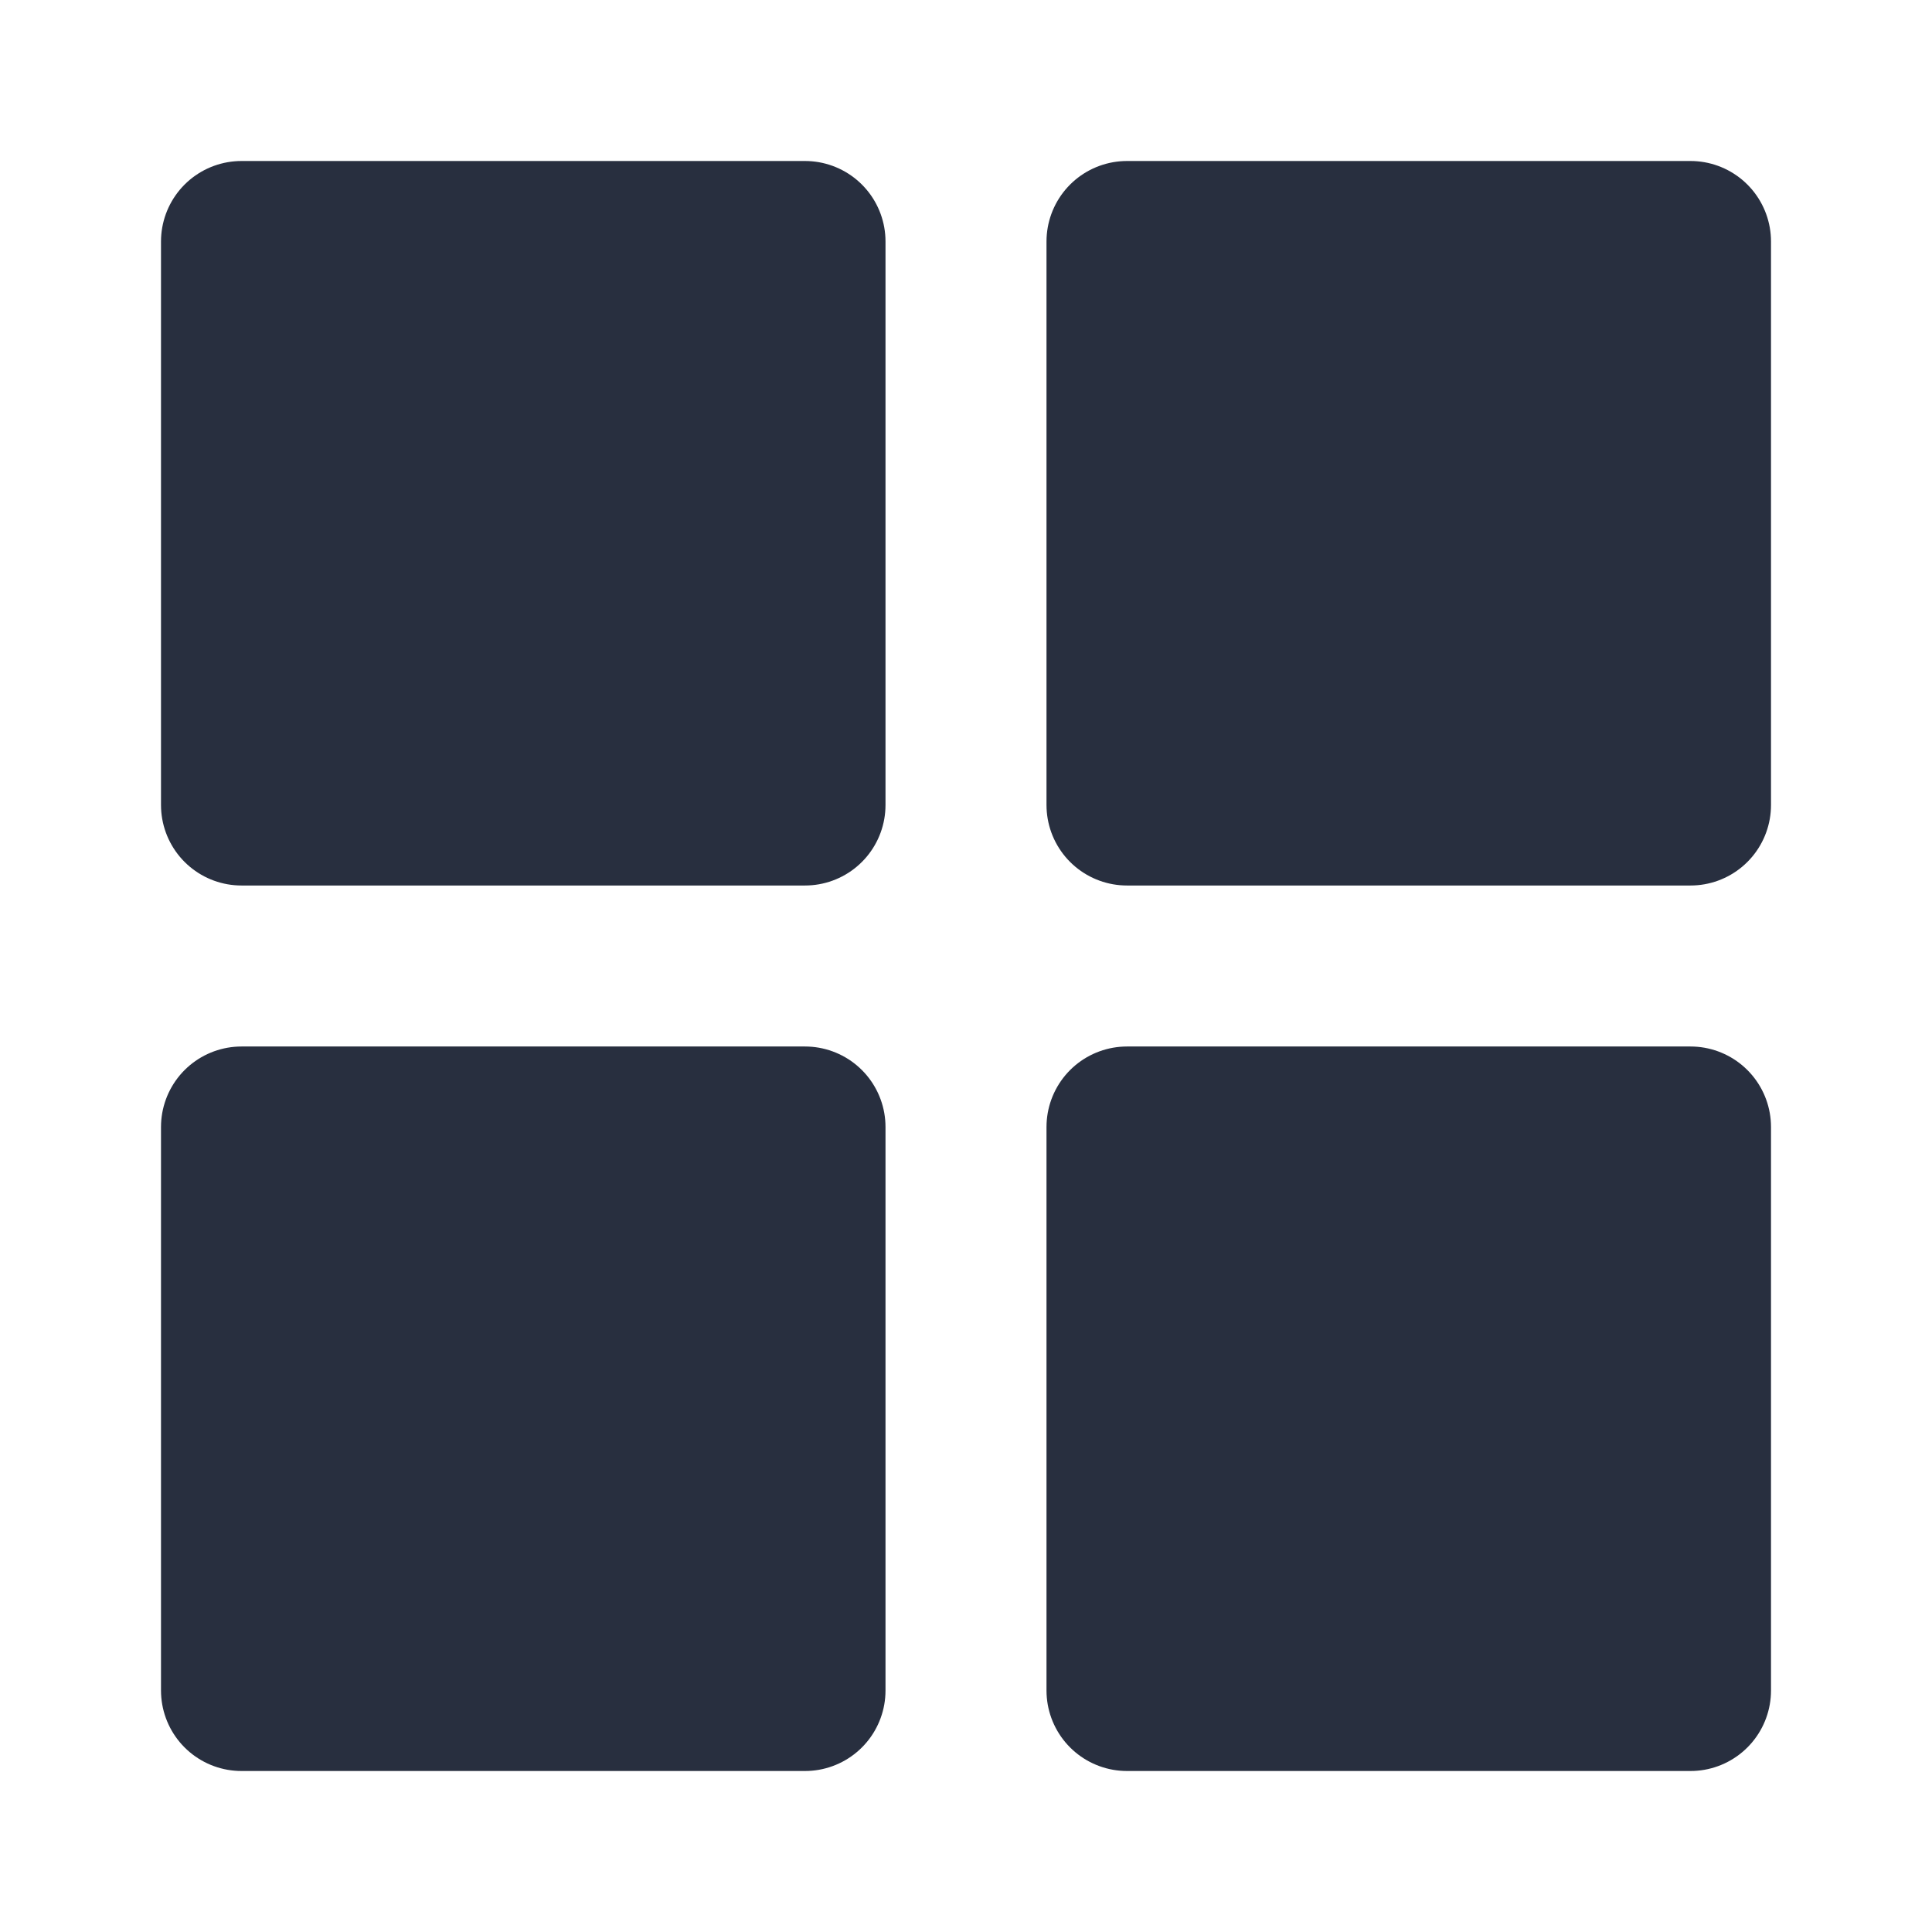
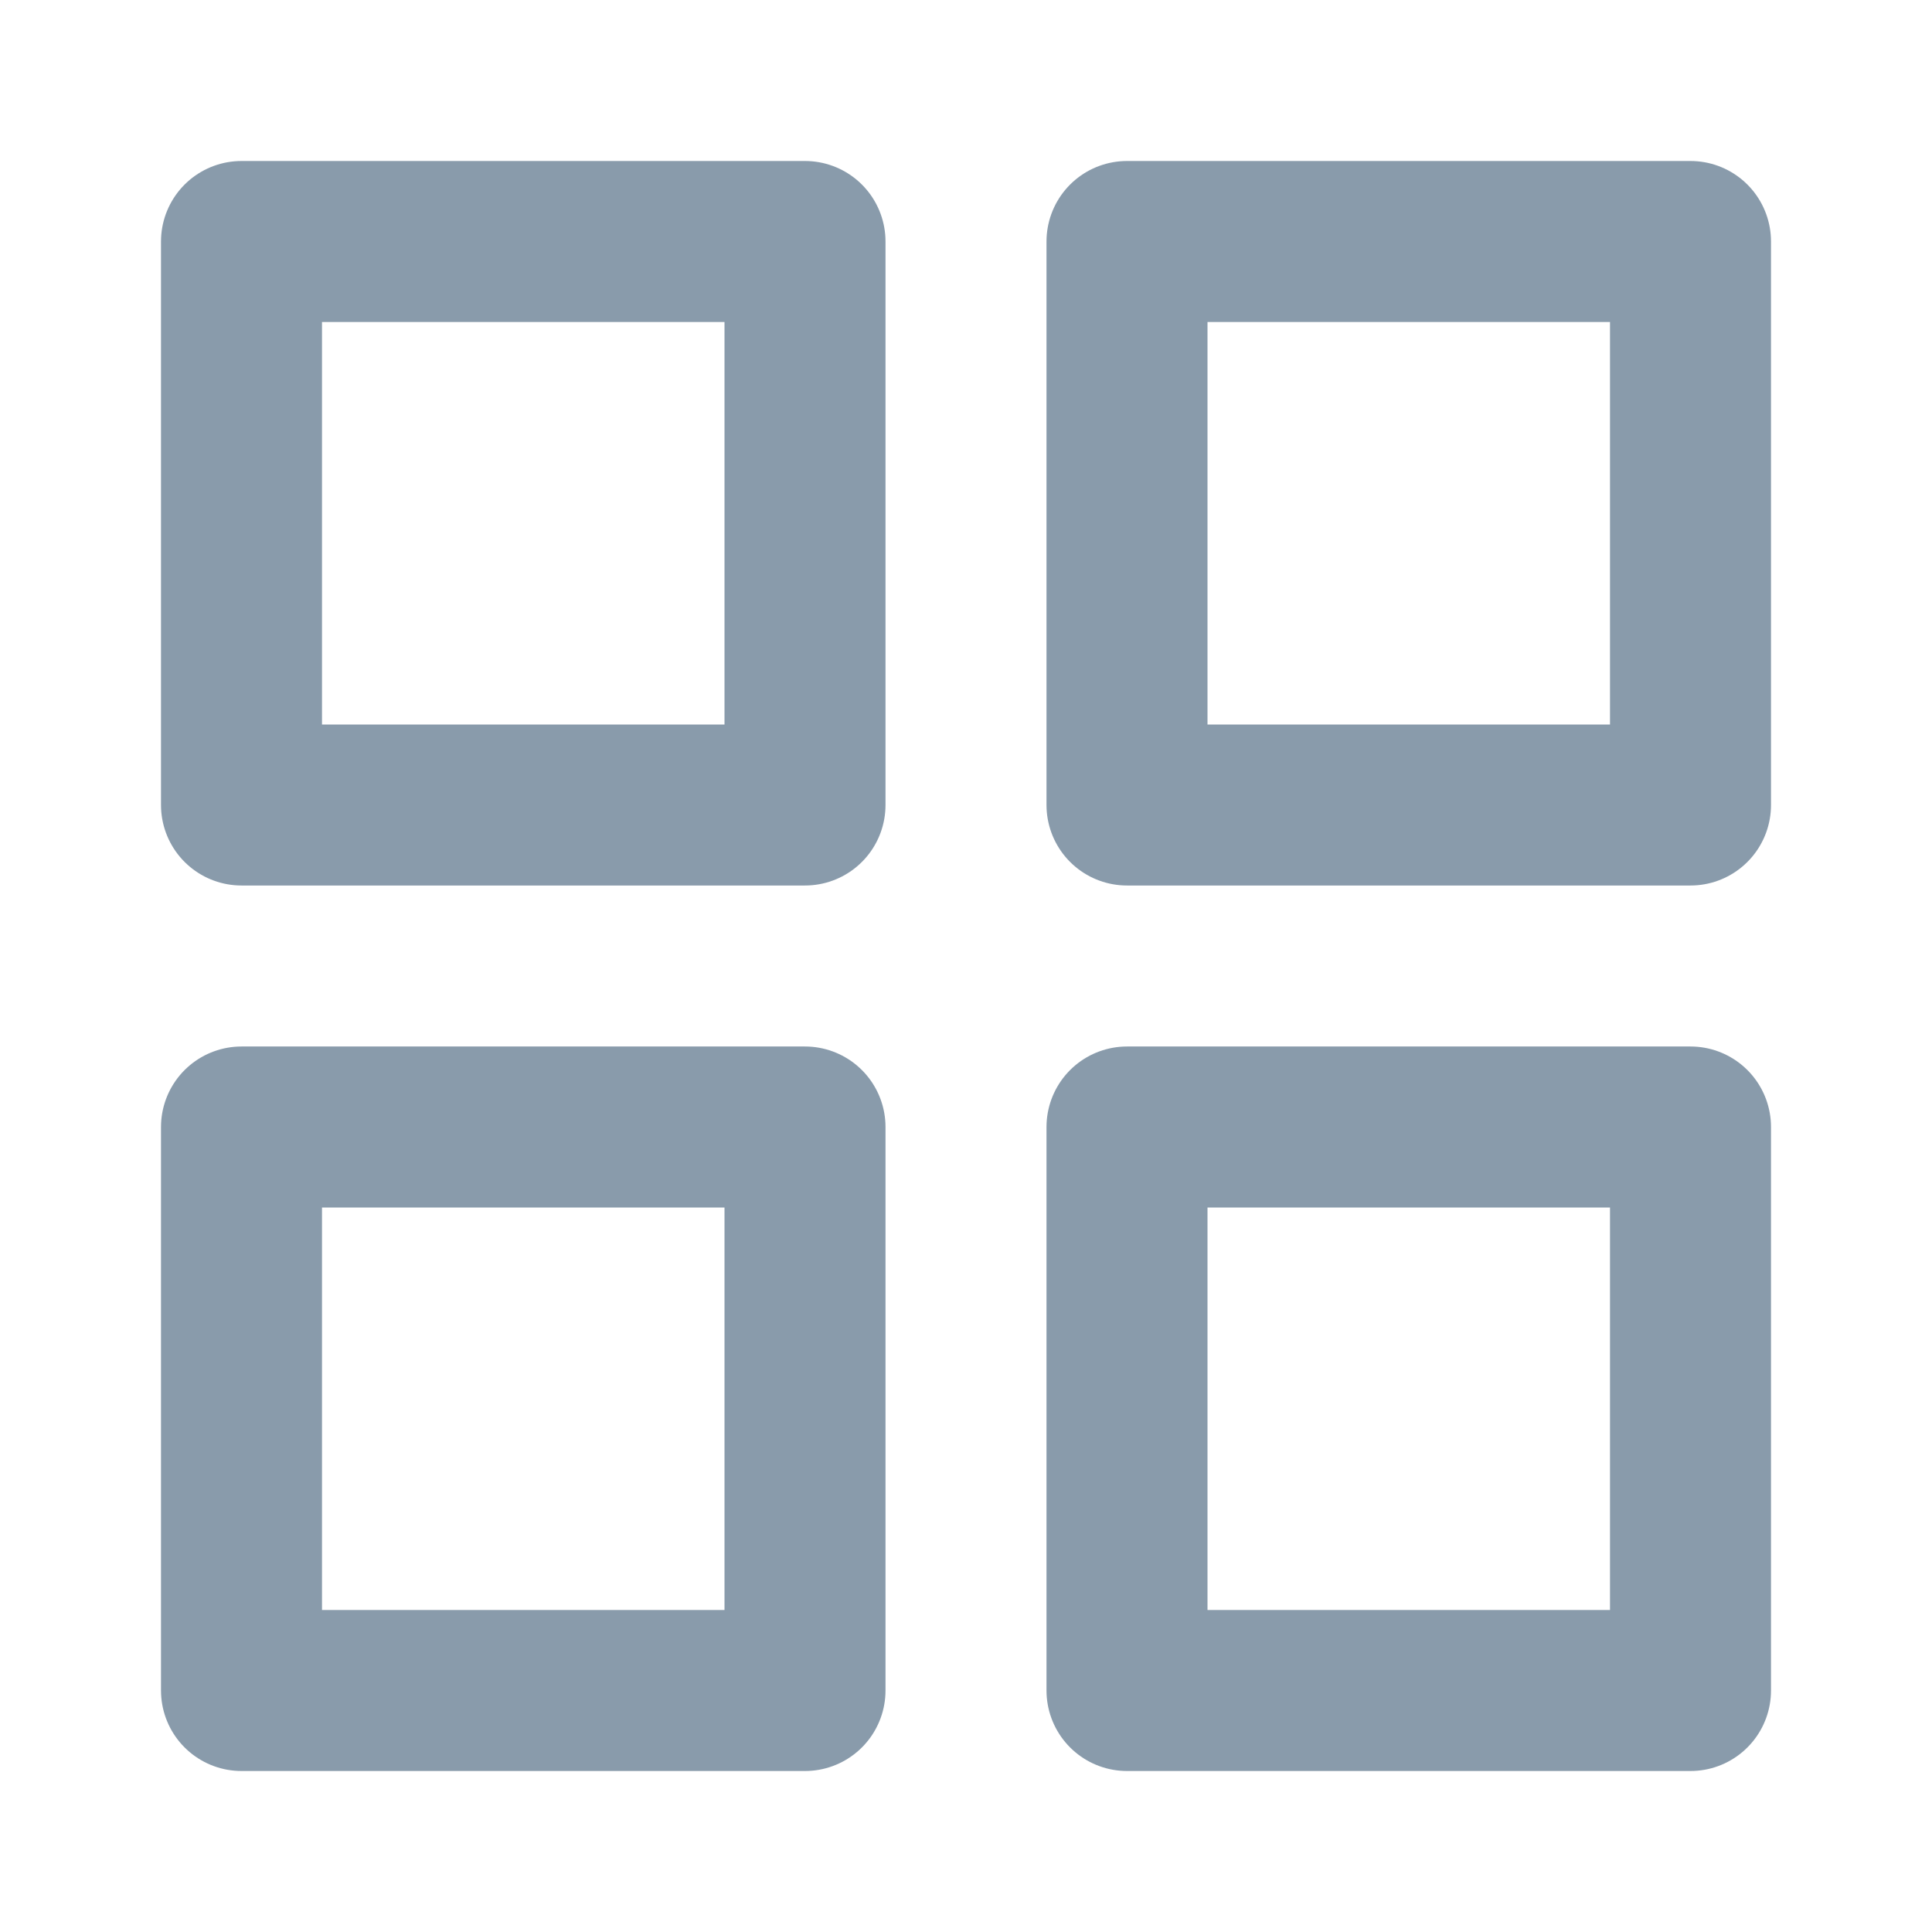
<svg xmlns="http://www.w3.org/2000/svg" width="24" height="24" viewBox="0 0 24 24" fill="none">
-   <path d="M10 3H3V10H10V3Z" fill="#282F3F" stroke="#282F3F" stroke-width="2" stroke-linecap="round" stroke-linejoin="round" />
-   <path d="M21 3H14V10H21V3Z" fill="#282F3F" stroke="#282F3F" stroke-width="2" stroke-linecap="round" stroke-linejoin="round" />
-   <path d="M21 14H14V21H21V14Z" fill="#282F3F" stroke="#282F3F" stroke-width="2" stroke-linecap="round" stroke-linejoin="round" />
-   <path d="M10 14H3V21H10V14Z" fill="#282F3F" stroke="#282F3F" stroke-width="2" stroke-linecap="round" stroke-linejoin="round" />
+   <path d="M10 3H3V10H10V3Z" stroke="#899BAB" stroke-width="2" stroke-linecap="round" stroke-linejoin="round" />
+   <path d="M21 3H14V10H21V3Z" stroke="#899BAB" stroke-width="2" stroke-linecap="round" stroke-linejoin="round" />
+   <path d="M21 14H14V21H21V14Z" stroke="#899BAB" stroke-width="2" stroke-linecap="round" stroke-linejoin="round" />
+   <path d="M10 14H3V21H10V14Z" stroke="#899BAB" stroke-width="2" stroke-linecap="round" stroke-linejoin="round" />
</svg>
